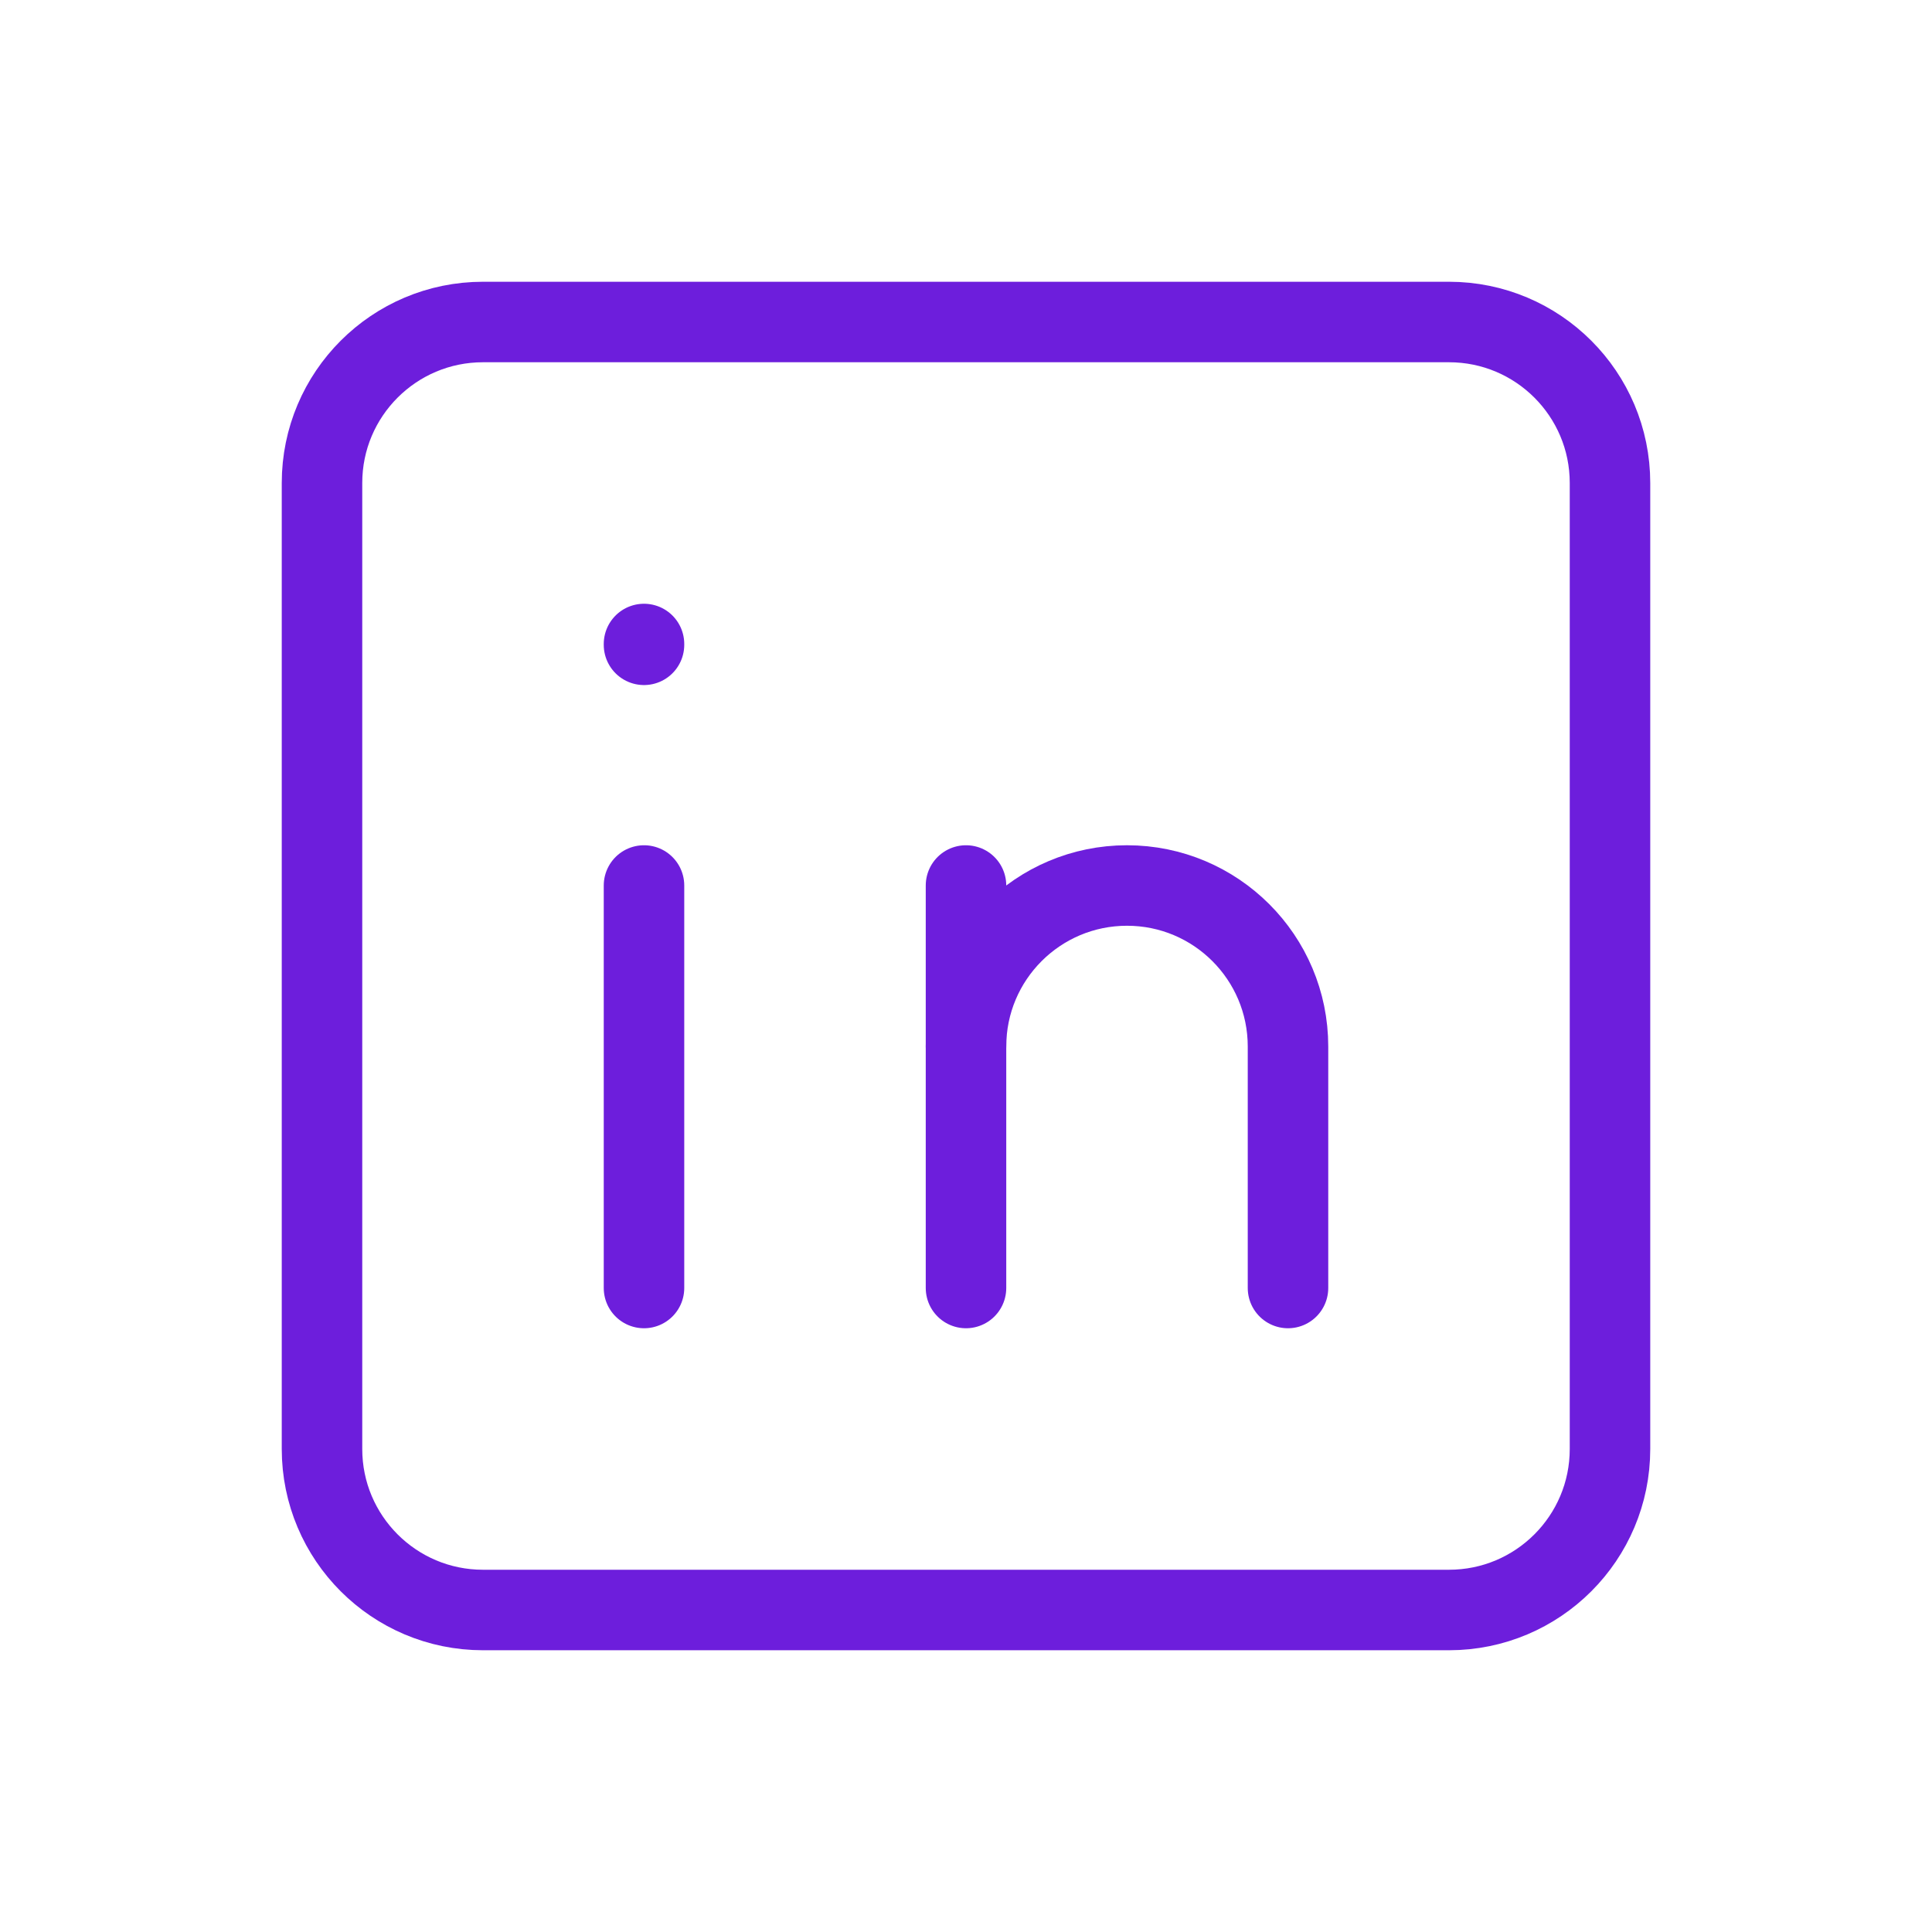
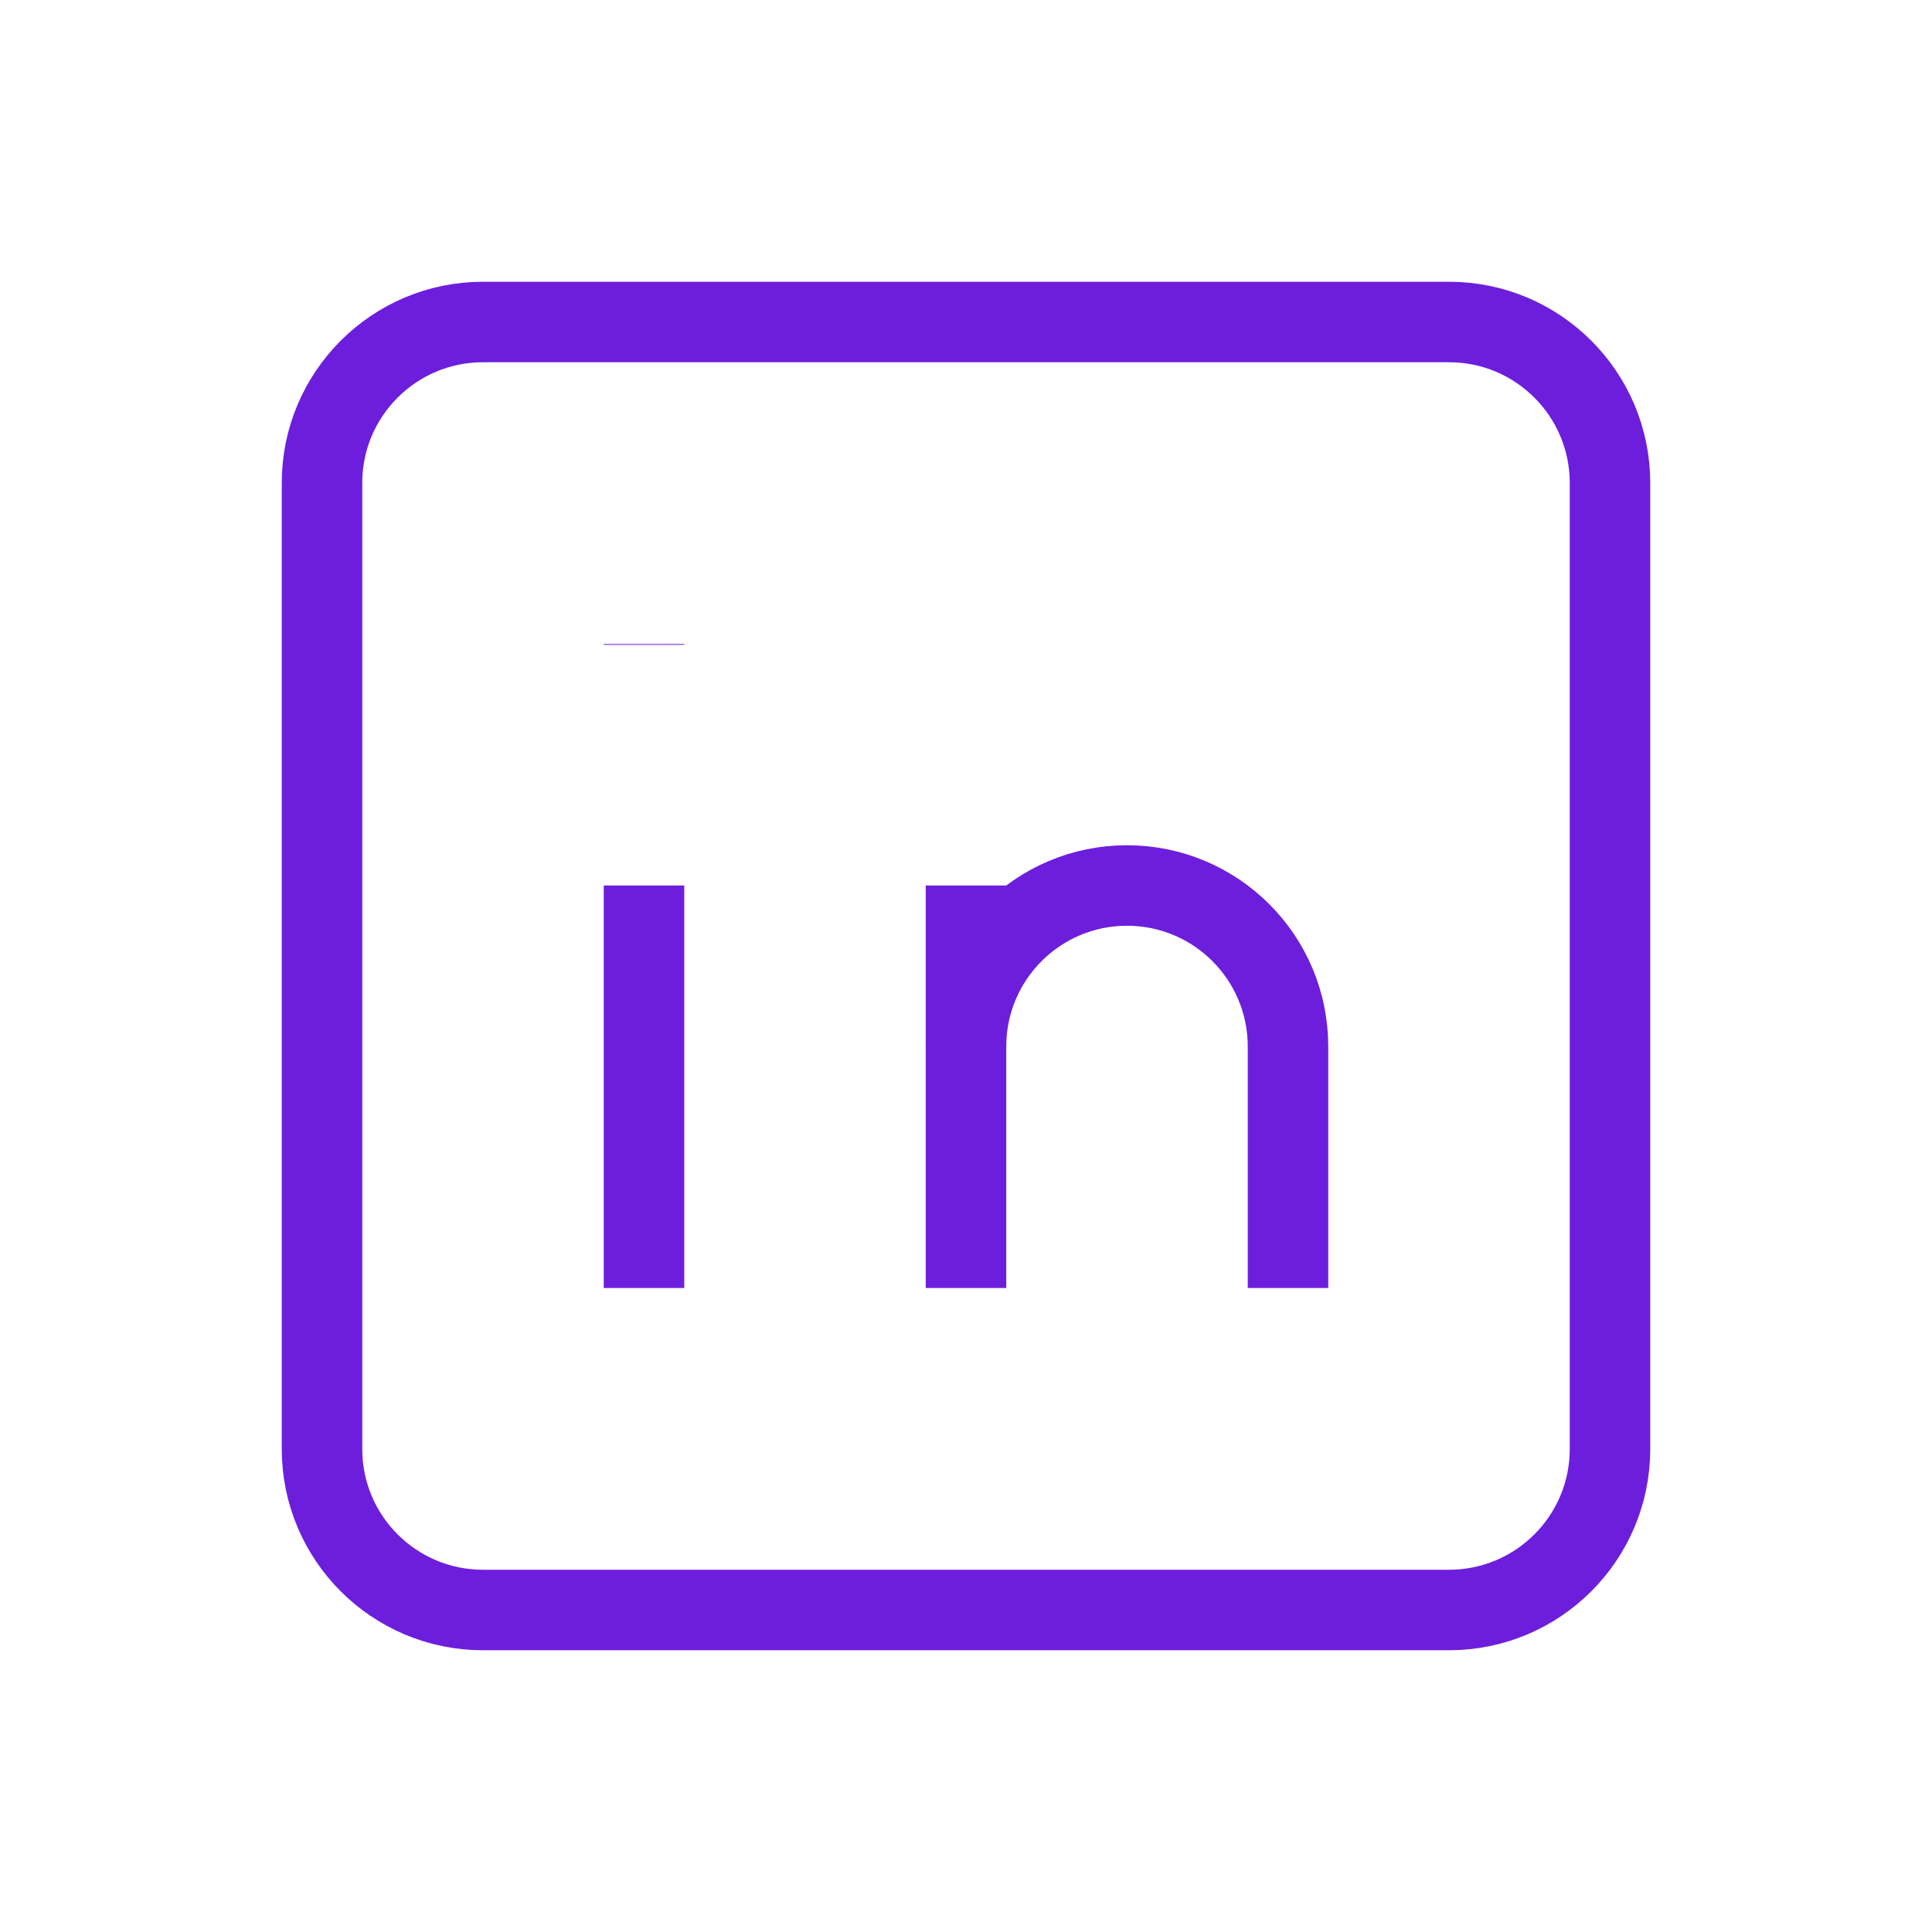
- <svg xmlns="http://www.w3.org/2000/svg" class="icon icon-tabler icon-tabler-brand-linkedin" width="44" height="44" viewBox="0 0 24 24" strokeWidth="1.5" stroke="#6D1EDC" fill="none" stroke-linecap="round" stroke-linejoin="round">
+ <svg xmlns="http://www.w3.org/2000/svg" class="icon icon-tabler icon-tabler-brand-linkedin" width="44" height="44" viewBox="0 0 24 24" strokeWidth="1.5" stroke="#6D1EDC" fill="none" strokeLineCap="round" strokeLineJoin="round">
  <path stroke="none" d="M0 0h24v24H0z" fill="none" />
  <rect x="4" y="4" width="16" height="16" rx="2" />
  <line x1="8" y1="11" x2="8" y2="16" />
  <line x1="8" y1="8" x2="8" y2="8.01" />
  <line x1="12" y1="16" x2="12" y2="11" />
  <path d="M16 16v-3a2 2 0 0 0 -4 0" />
</svg>
